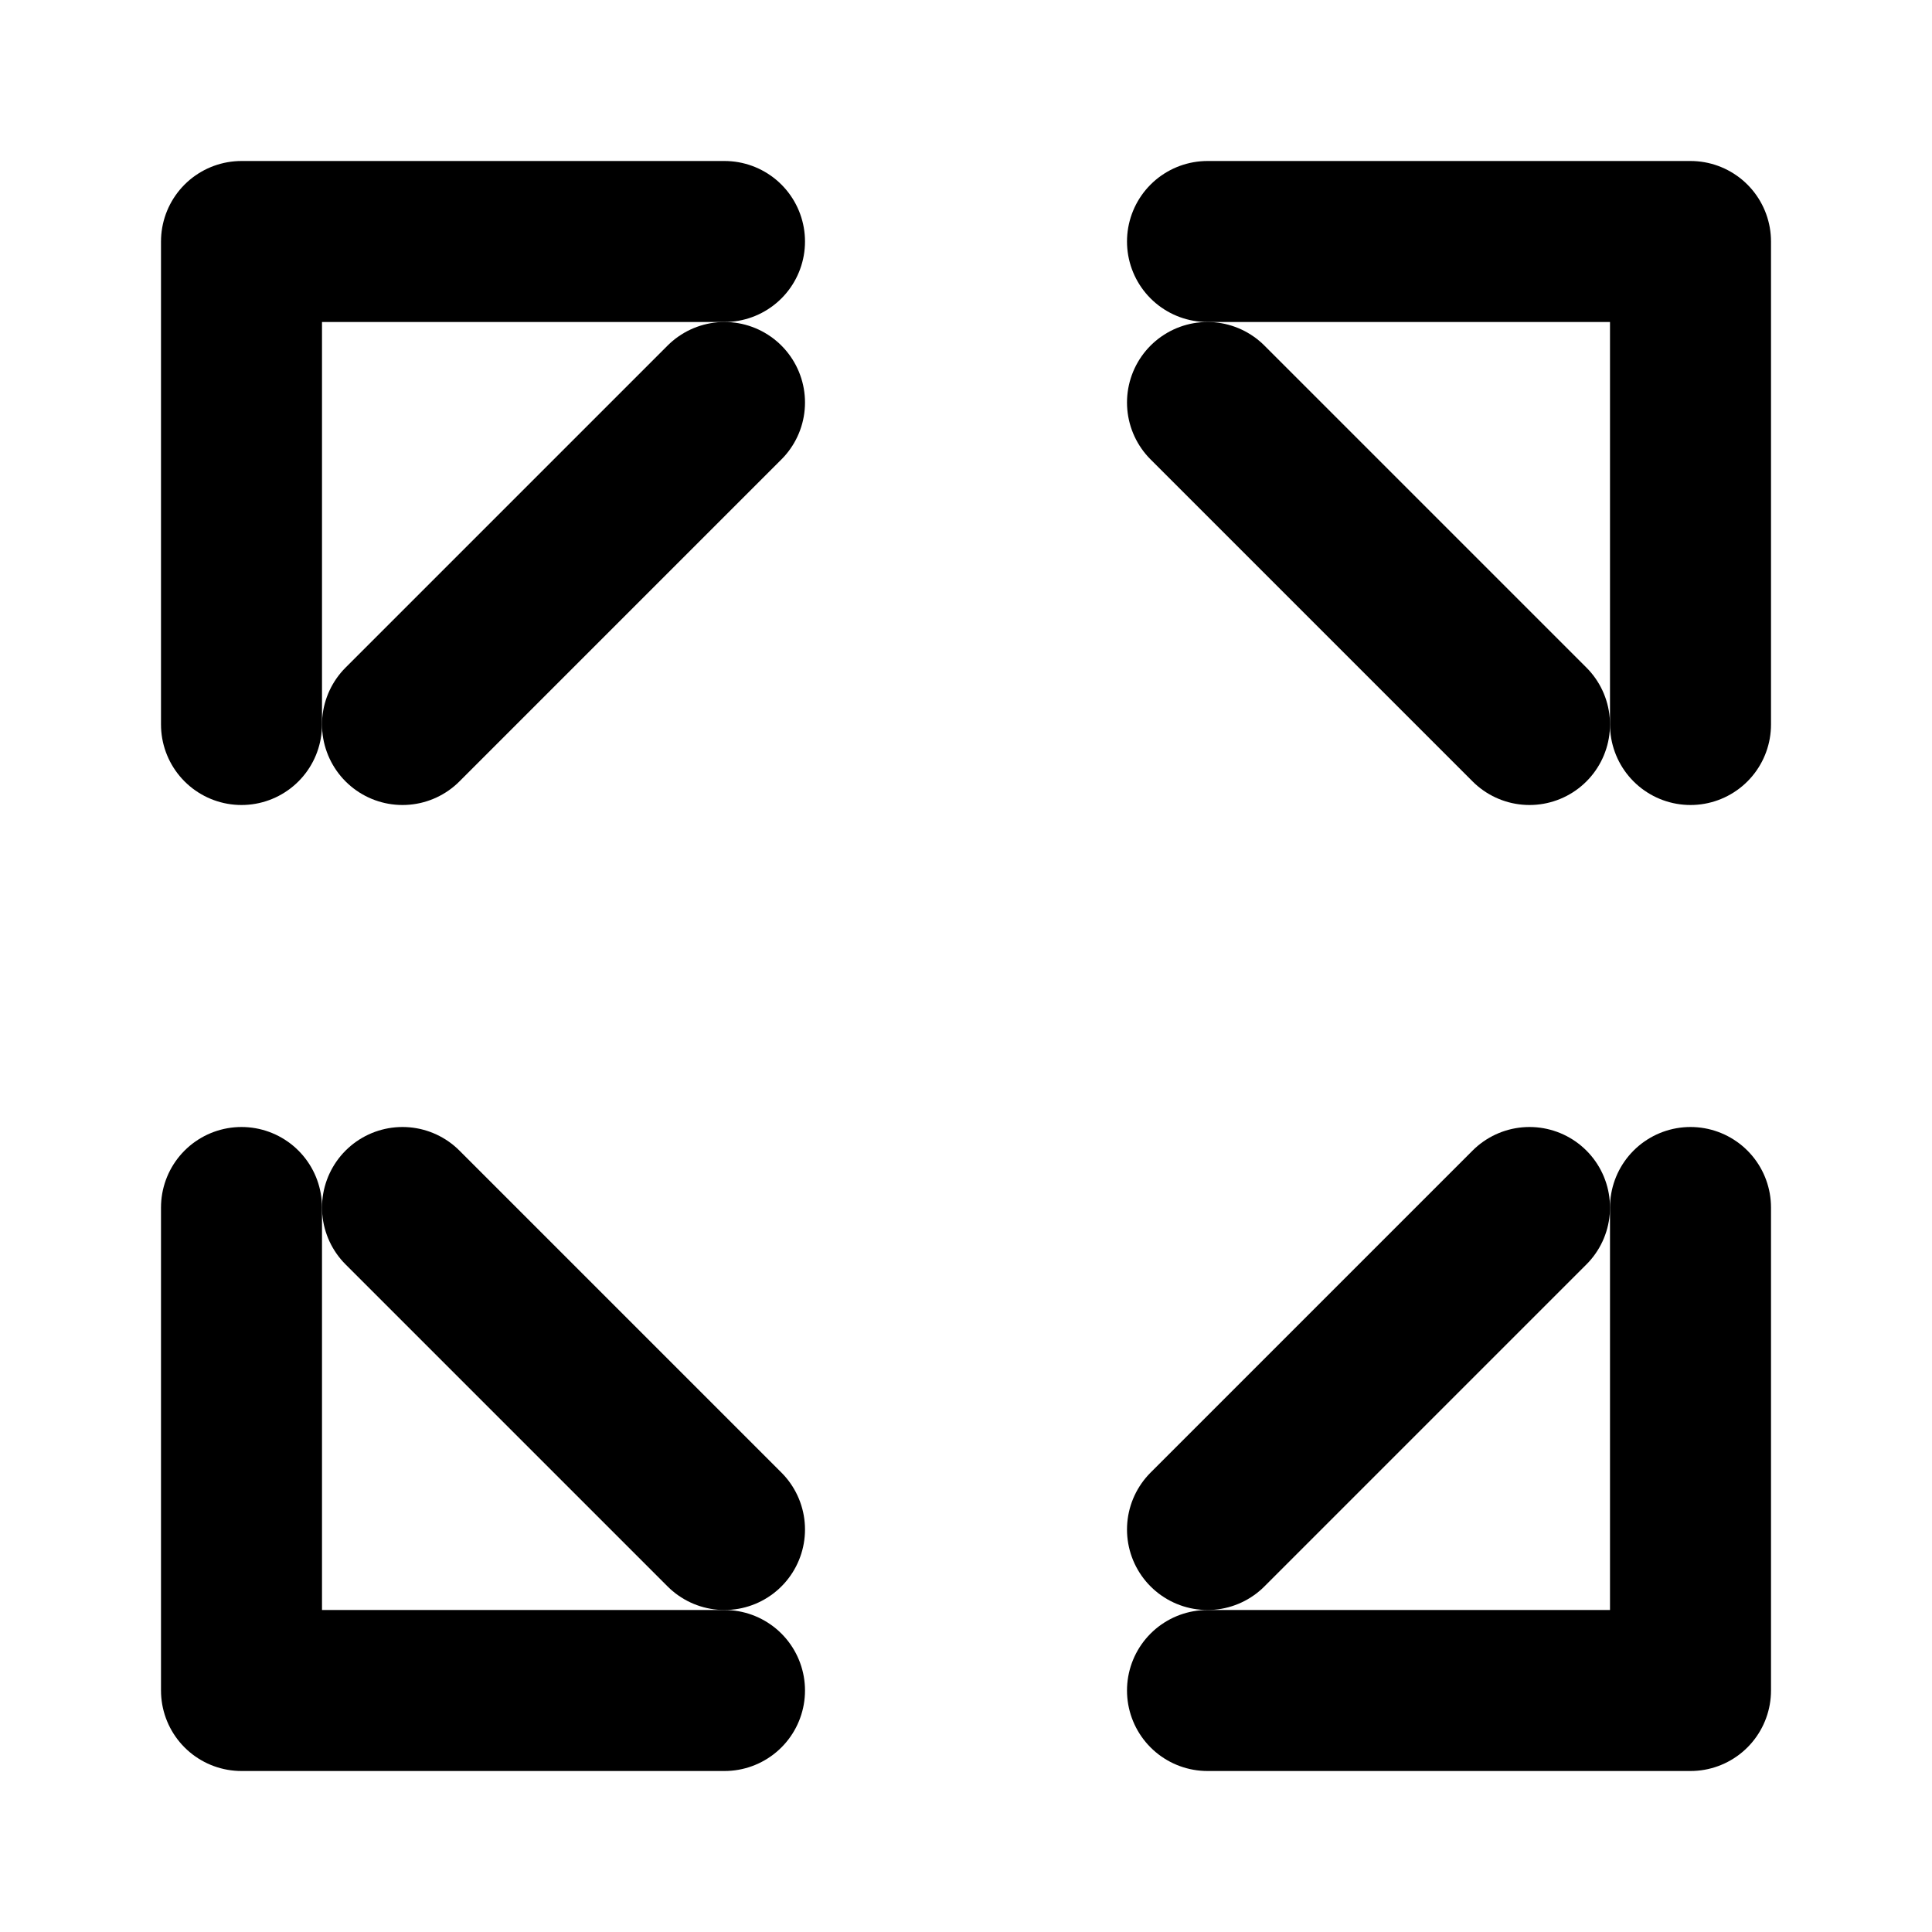
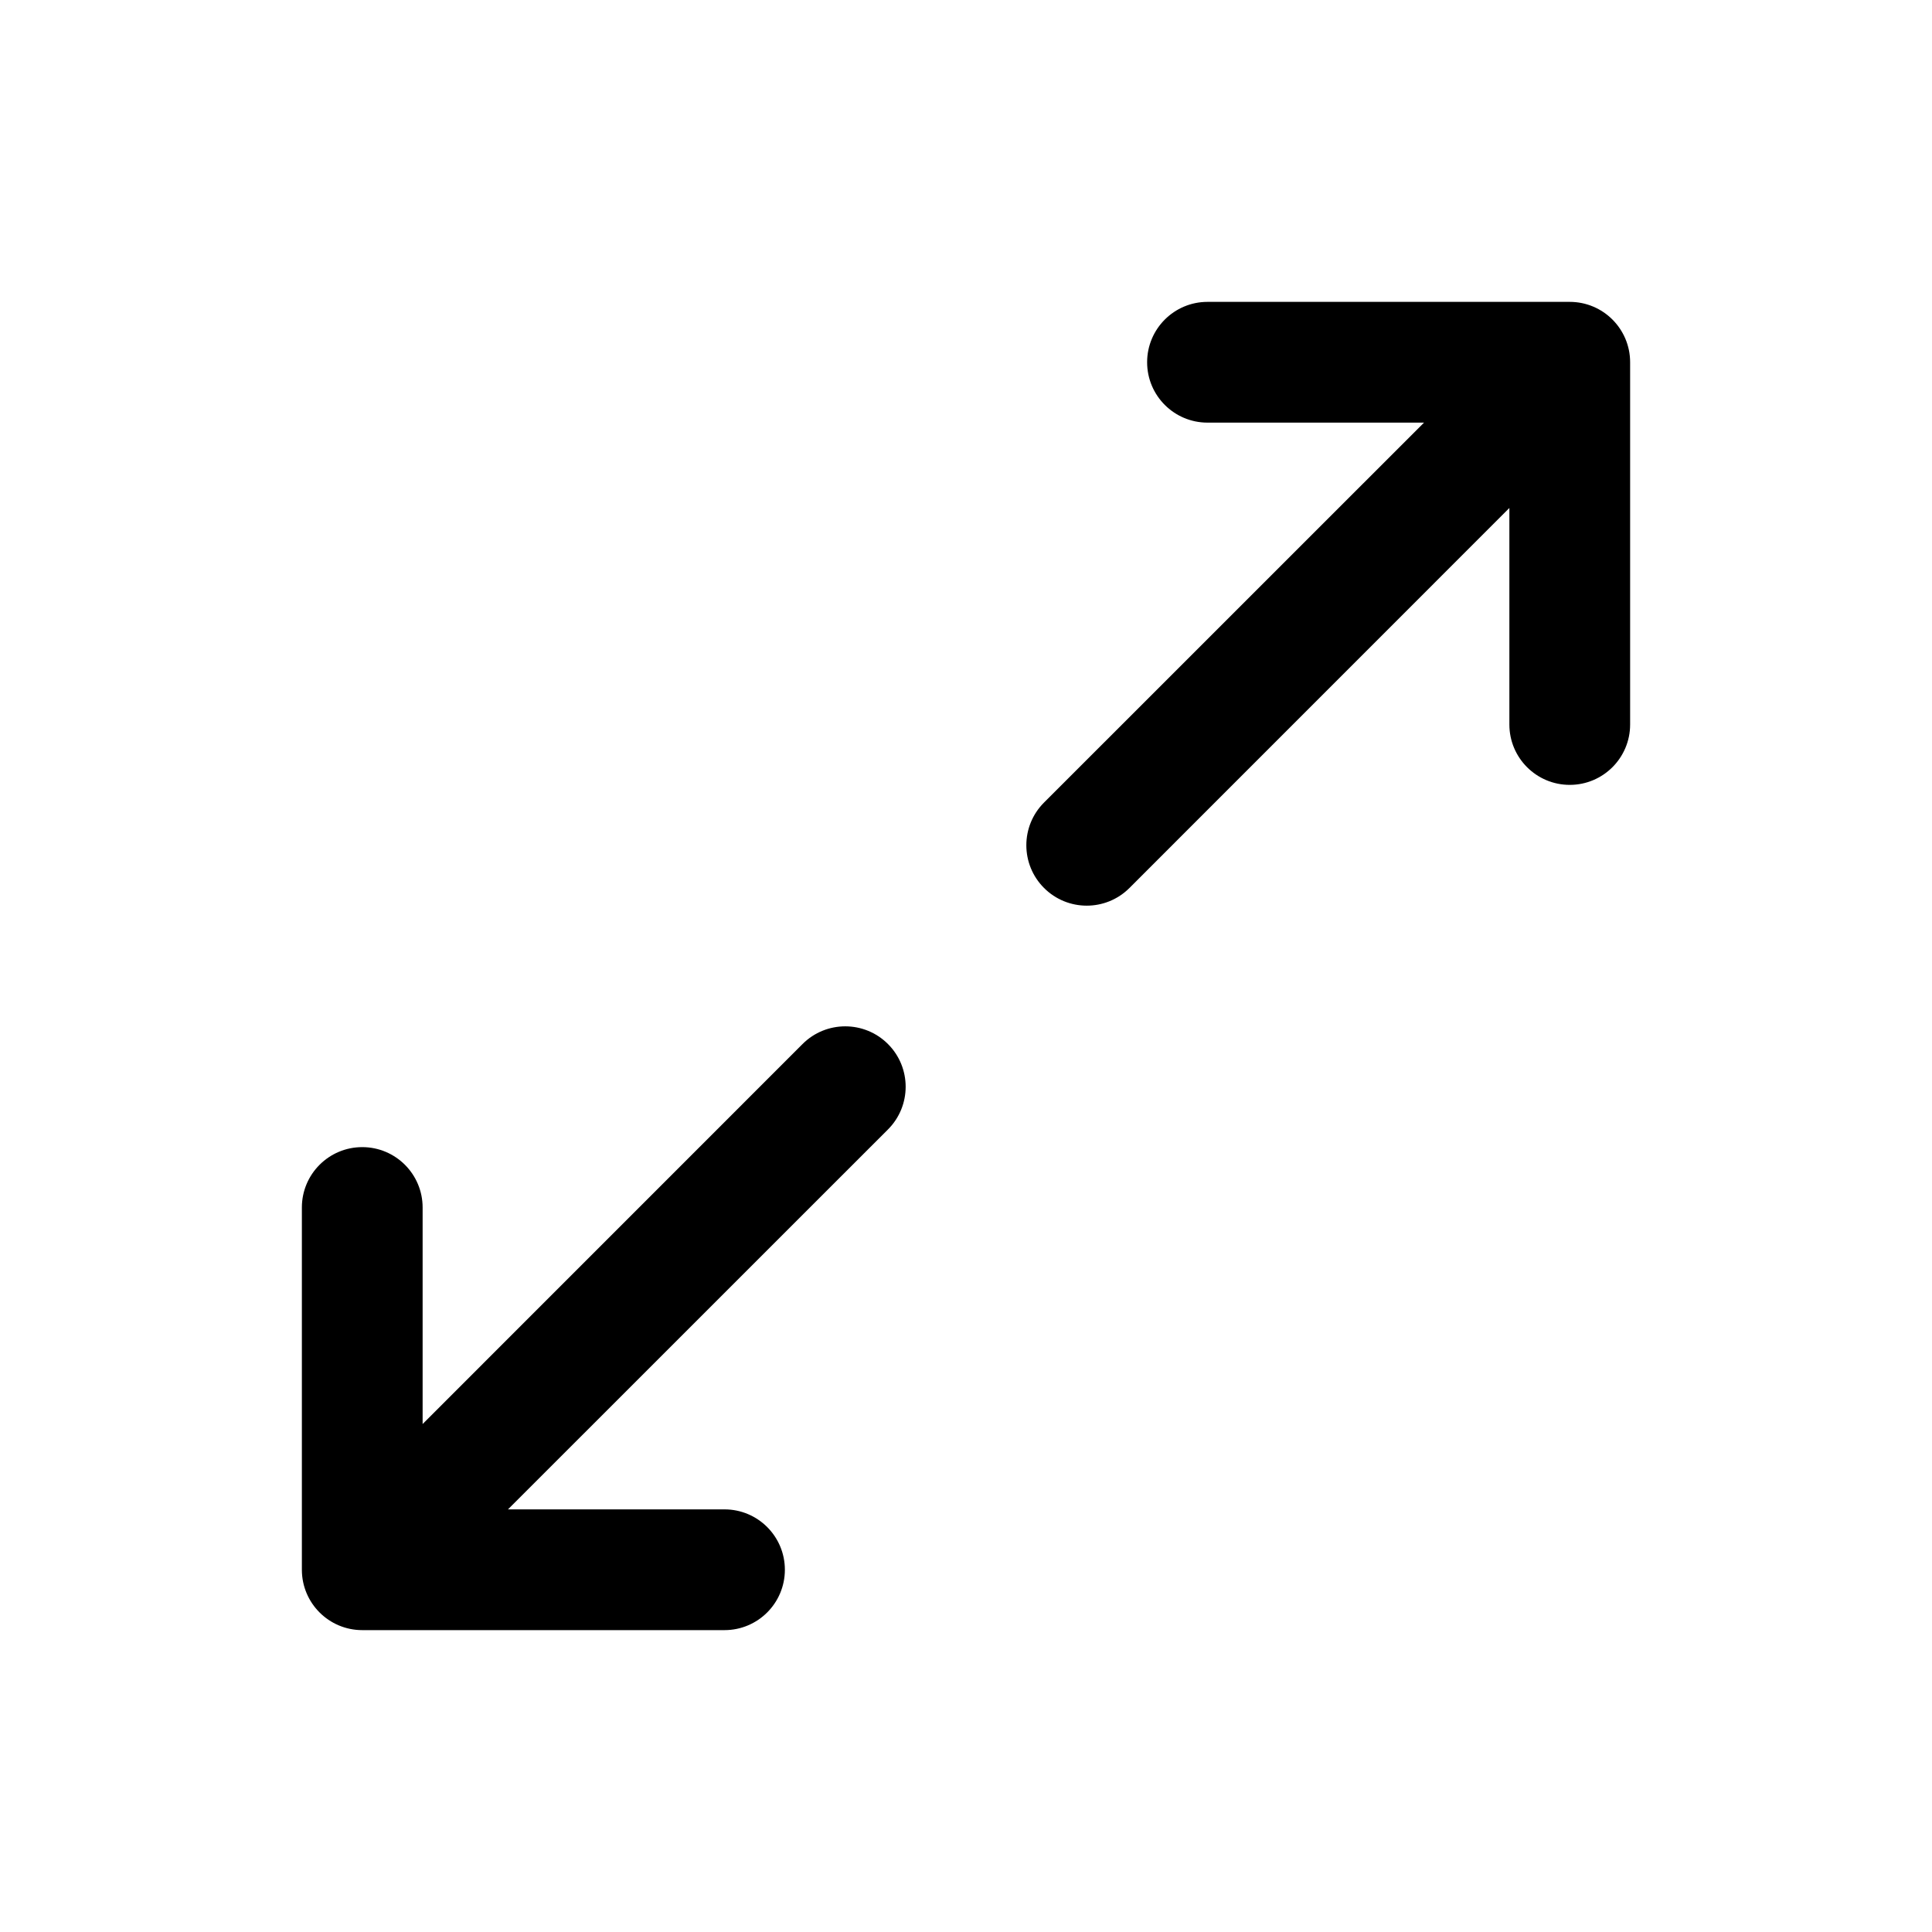
- <svg xmlns="http://www.w3.org/2000/svg" width="24" height="24" viewBox="0 0 24 24" fill="none">
-   <path d="M9 3H3v6M15 3h6v6M3 15v6h6M21 15v6h-6" stroke="#000" stroke-width="2" stroke-linecap="round" stroke-linejoin="round" />
-   <path d="M9 5L5 9M15 5l4 4M5 15l4 4M19 15l-4 4" stroke="#000" stroke-width="2" stroke-linecap="round" stroke-linejoin="round" />
+ <svg xmlns="http://www.w3.org/2000/svg" width="32" height="32" fill="#000000" viewBox="0 0 256 256">
+   <path d="M216,48V96a8,8,0,0,1-16,0V67.31l-50.34,50.35a8,8,0,0,1-11.32-11.32L188.69,56H160a8,8,0,0,1,0-16h48A8,8,0,0,1,216,48ZM106.34,138.34,56,188.69V160a8,8,0,0,0-16,0v48a8,8,0,0,0,8,8H96a8,8,0,0,0,0-16H67.31l50.35-50.34a8,8,0,0,0-11.32-11.32Z" />
</svg>
